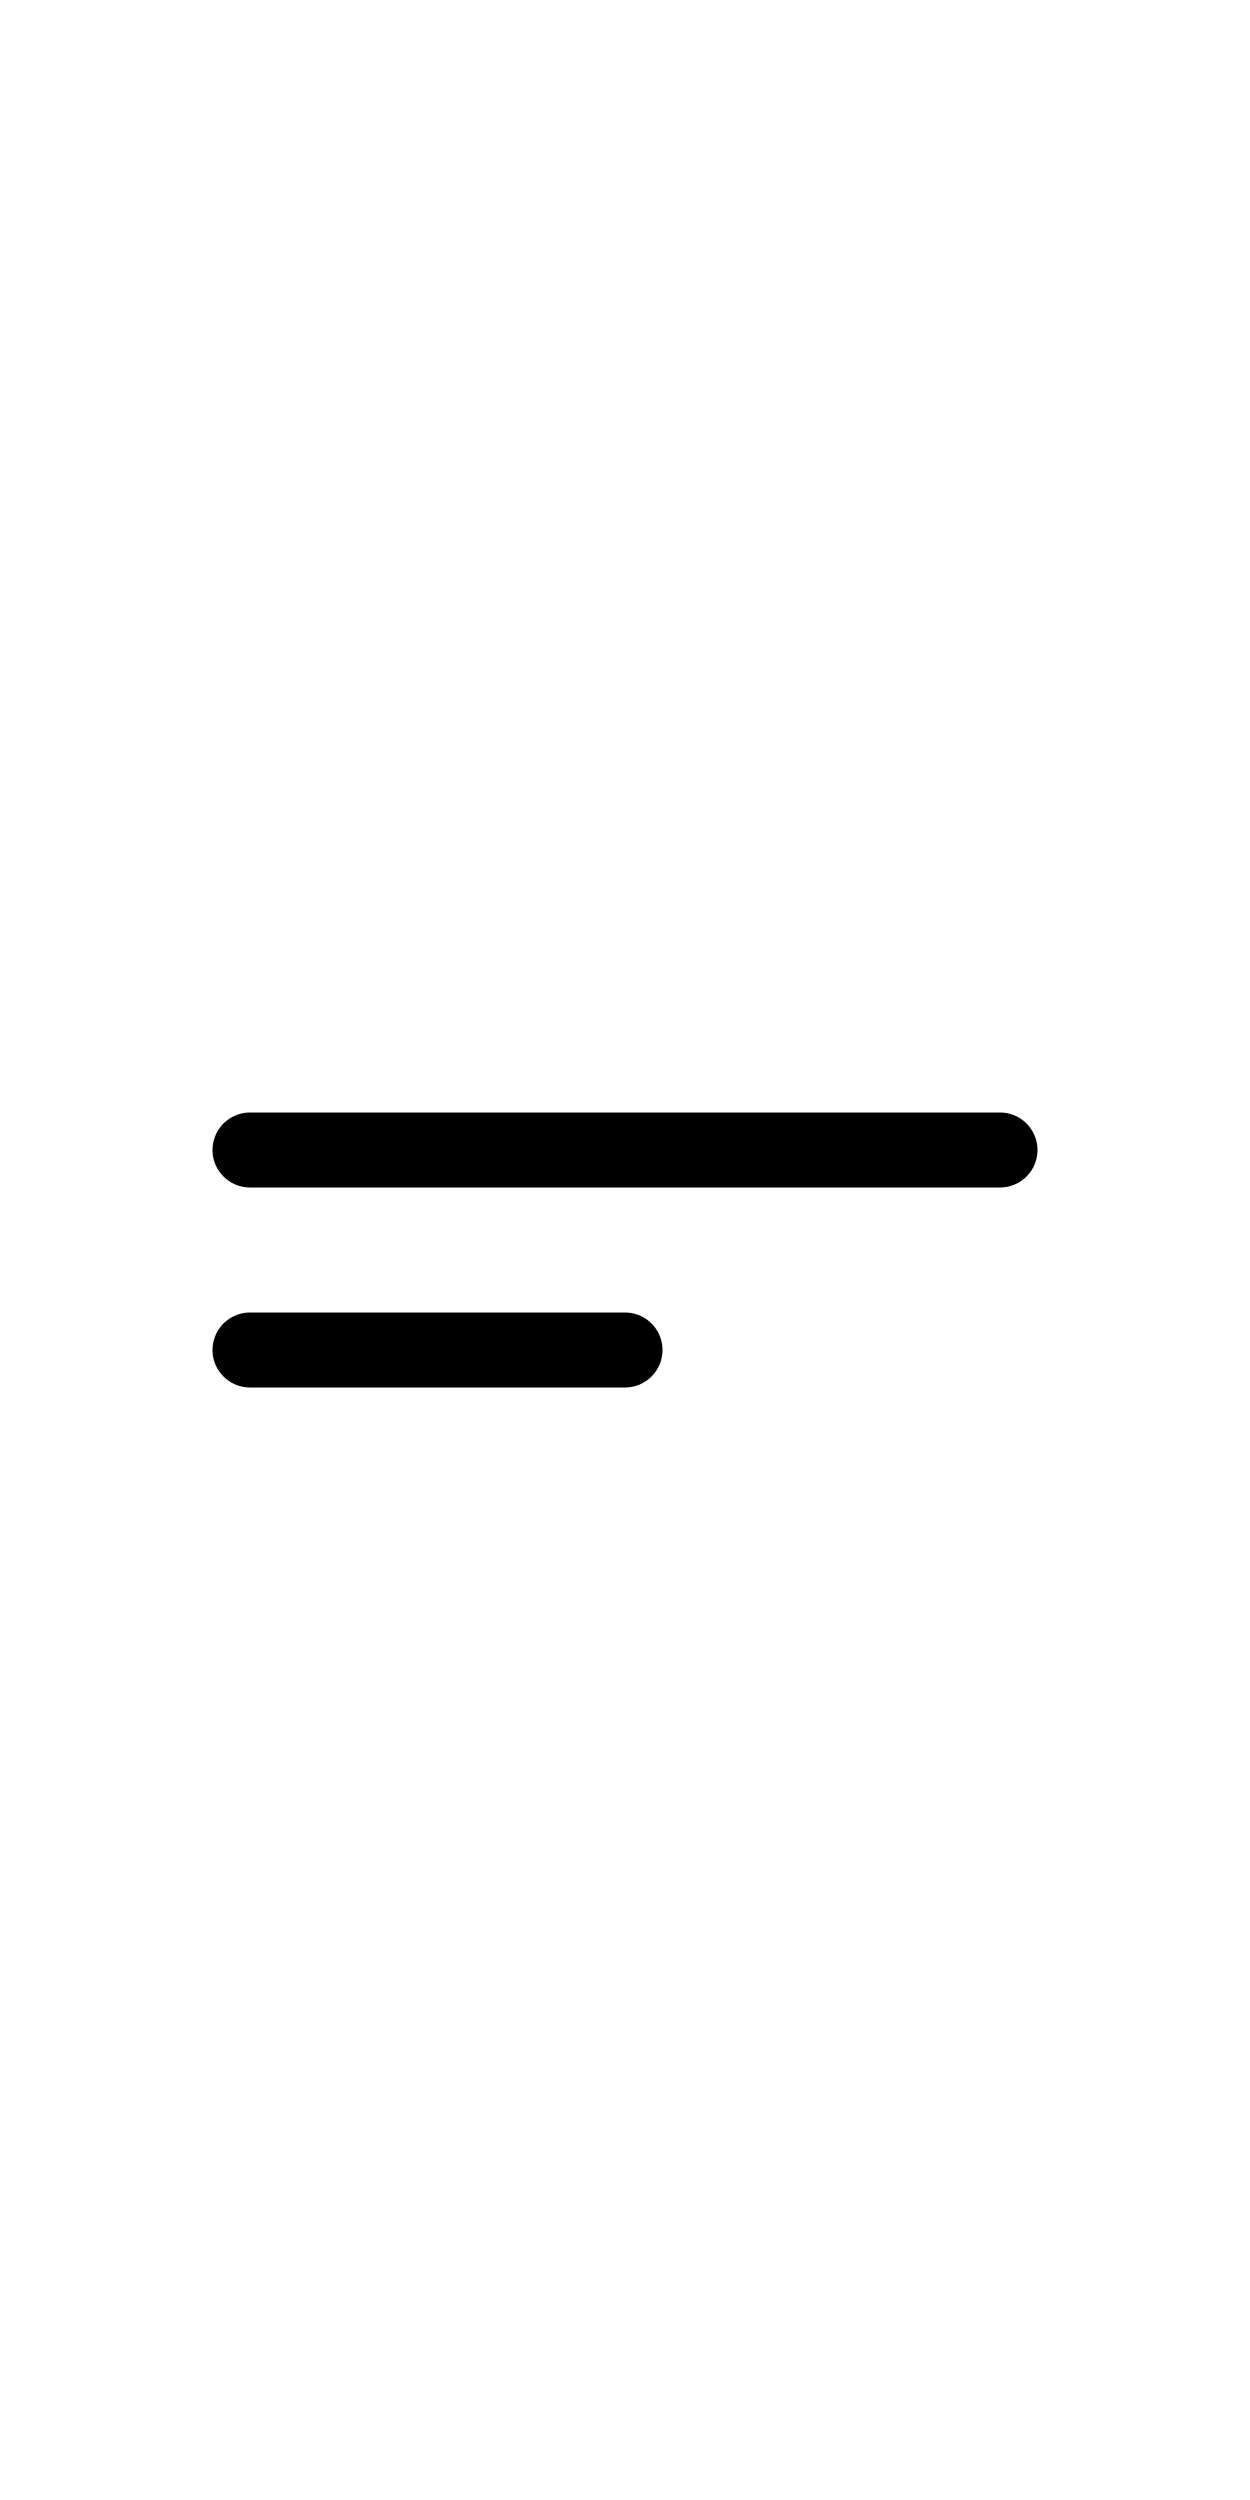
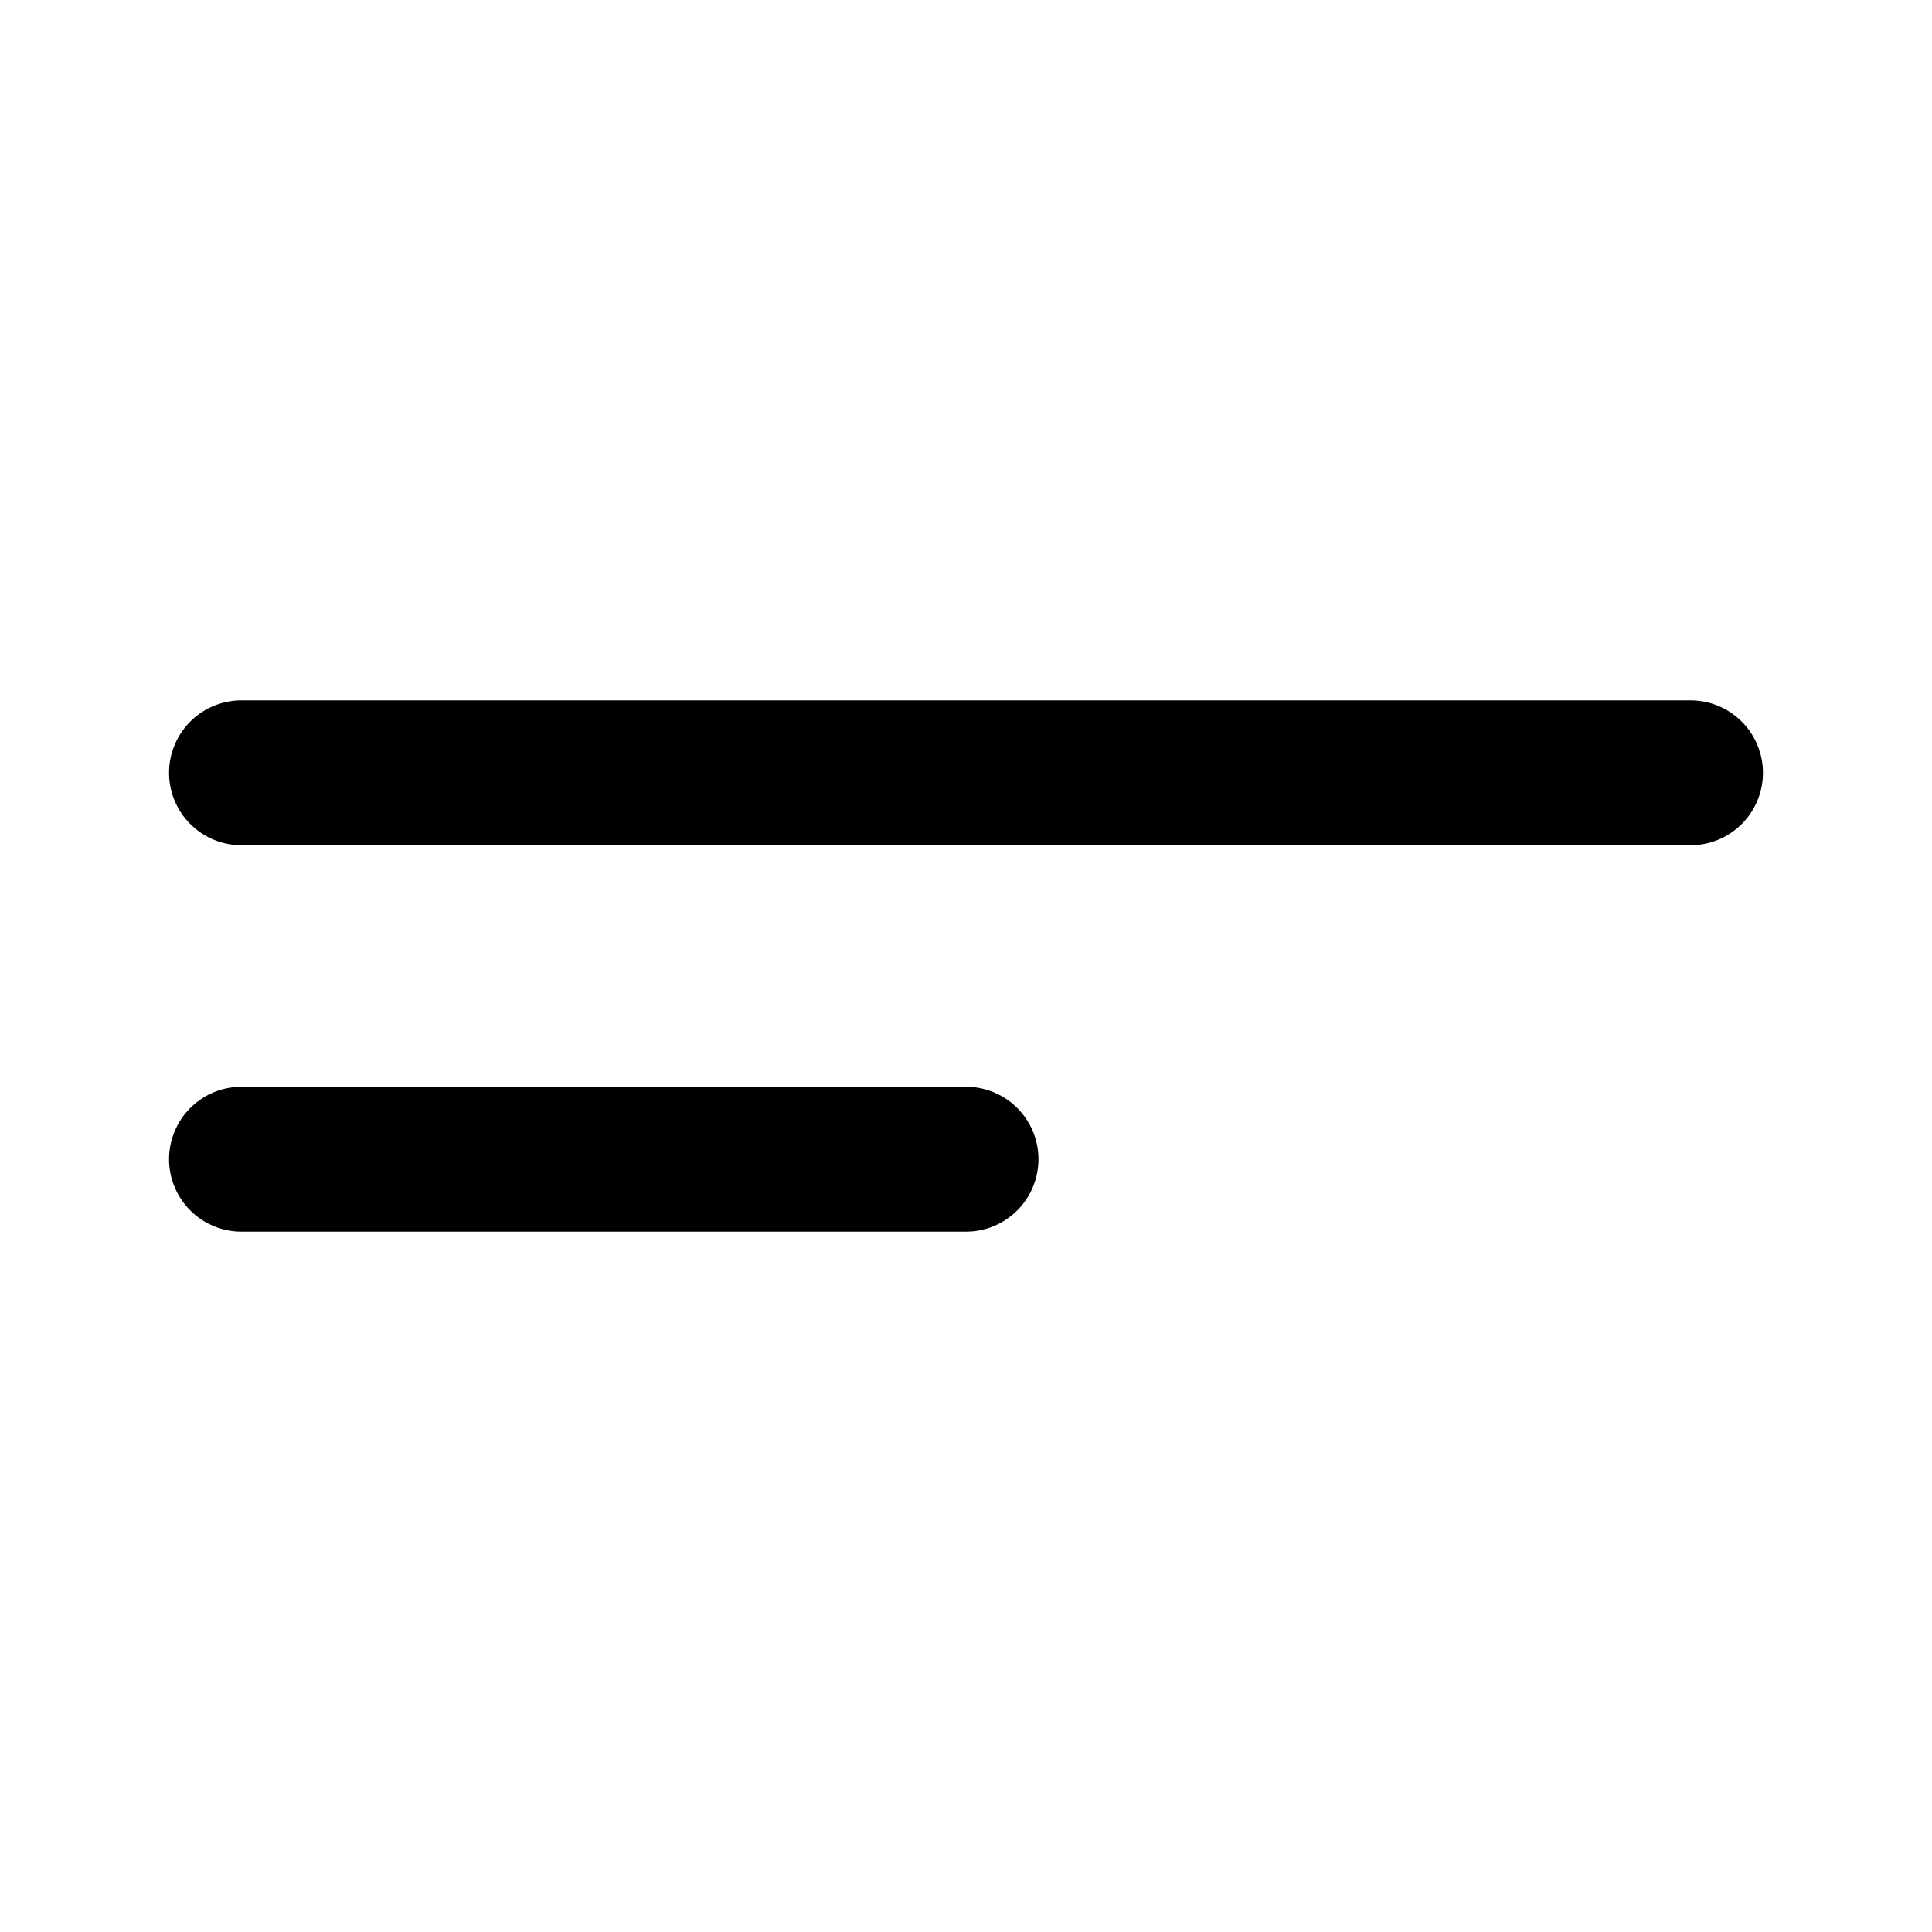
- <svg xmlns="http://www.w3.org/2000/svg" version="1.1" width="62.5" height="125" id="svg2" xml:space="preserve">
+ <svg xmlns="http://www.w3.org/2000/svg" version="1.1" width="50" height="50" id="svg2" xml:space="preserve">
  <defs id="defs6" />
-   <g transform="matrix(1.25,0,0,-1.25,0,125)" id="g10">
-     <g transform="translate(10,54)" id="g12">
+   <g transform="matrix(1.25,0,0,-1.25,0,50)" id="g10">
+     <g transform="translate(5,24)" id="g12">
      <path d="M 0,0 30,0" id="path14" style="fill:none;stroke:#000000;stroke-width:3;stroke-linecap:round;stroke-linejoin:round;stroke-miterlimit:4;stroke-opacity:1;stroke-dasharray:none" />
    </g>
-     <g transform="translate(25,46)" id="g16">
+     <g transform="translate(20,16)" id="g16">
      <path d="M 0,0 -15,0" id="path18" style="fill:none;stroke:#000000;stroke-width:3;stroke-linecap:round;stroke-linejoin:round;stroke-miterlimit:4;stroke-opacity:1;stroke-dasharray:none" />
    </g>
  </g>
</svg>
